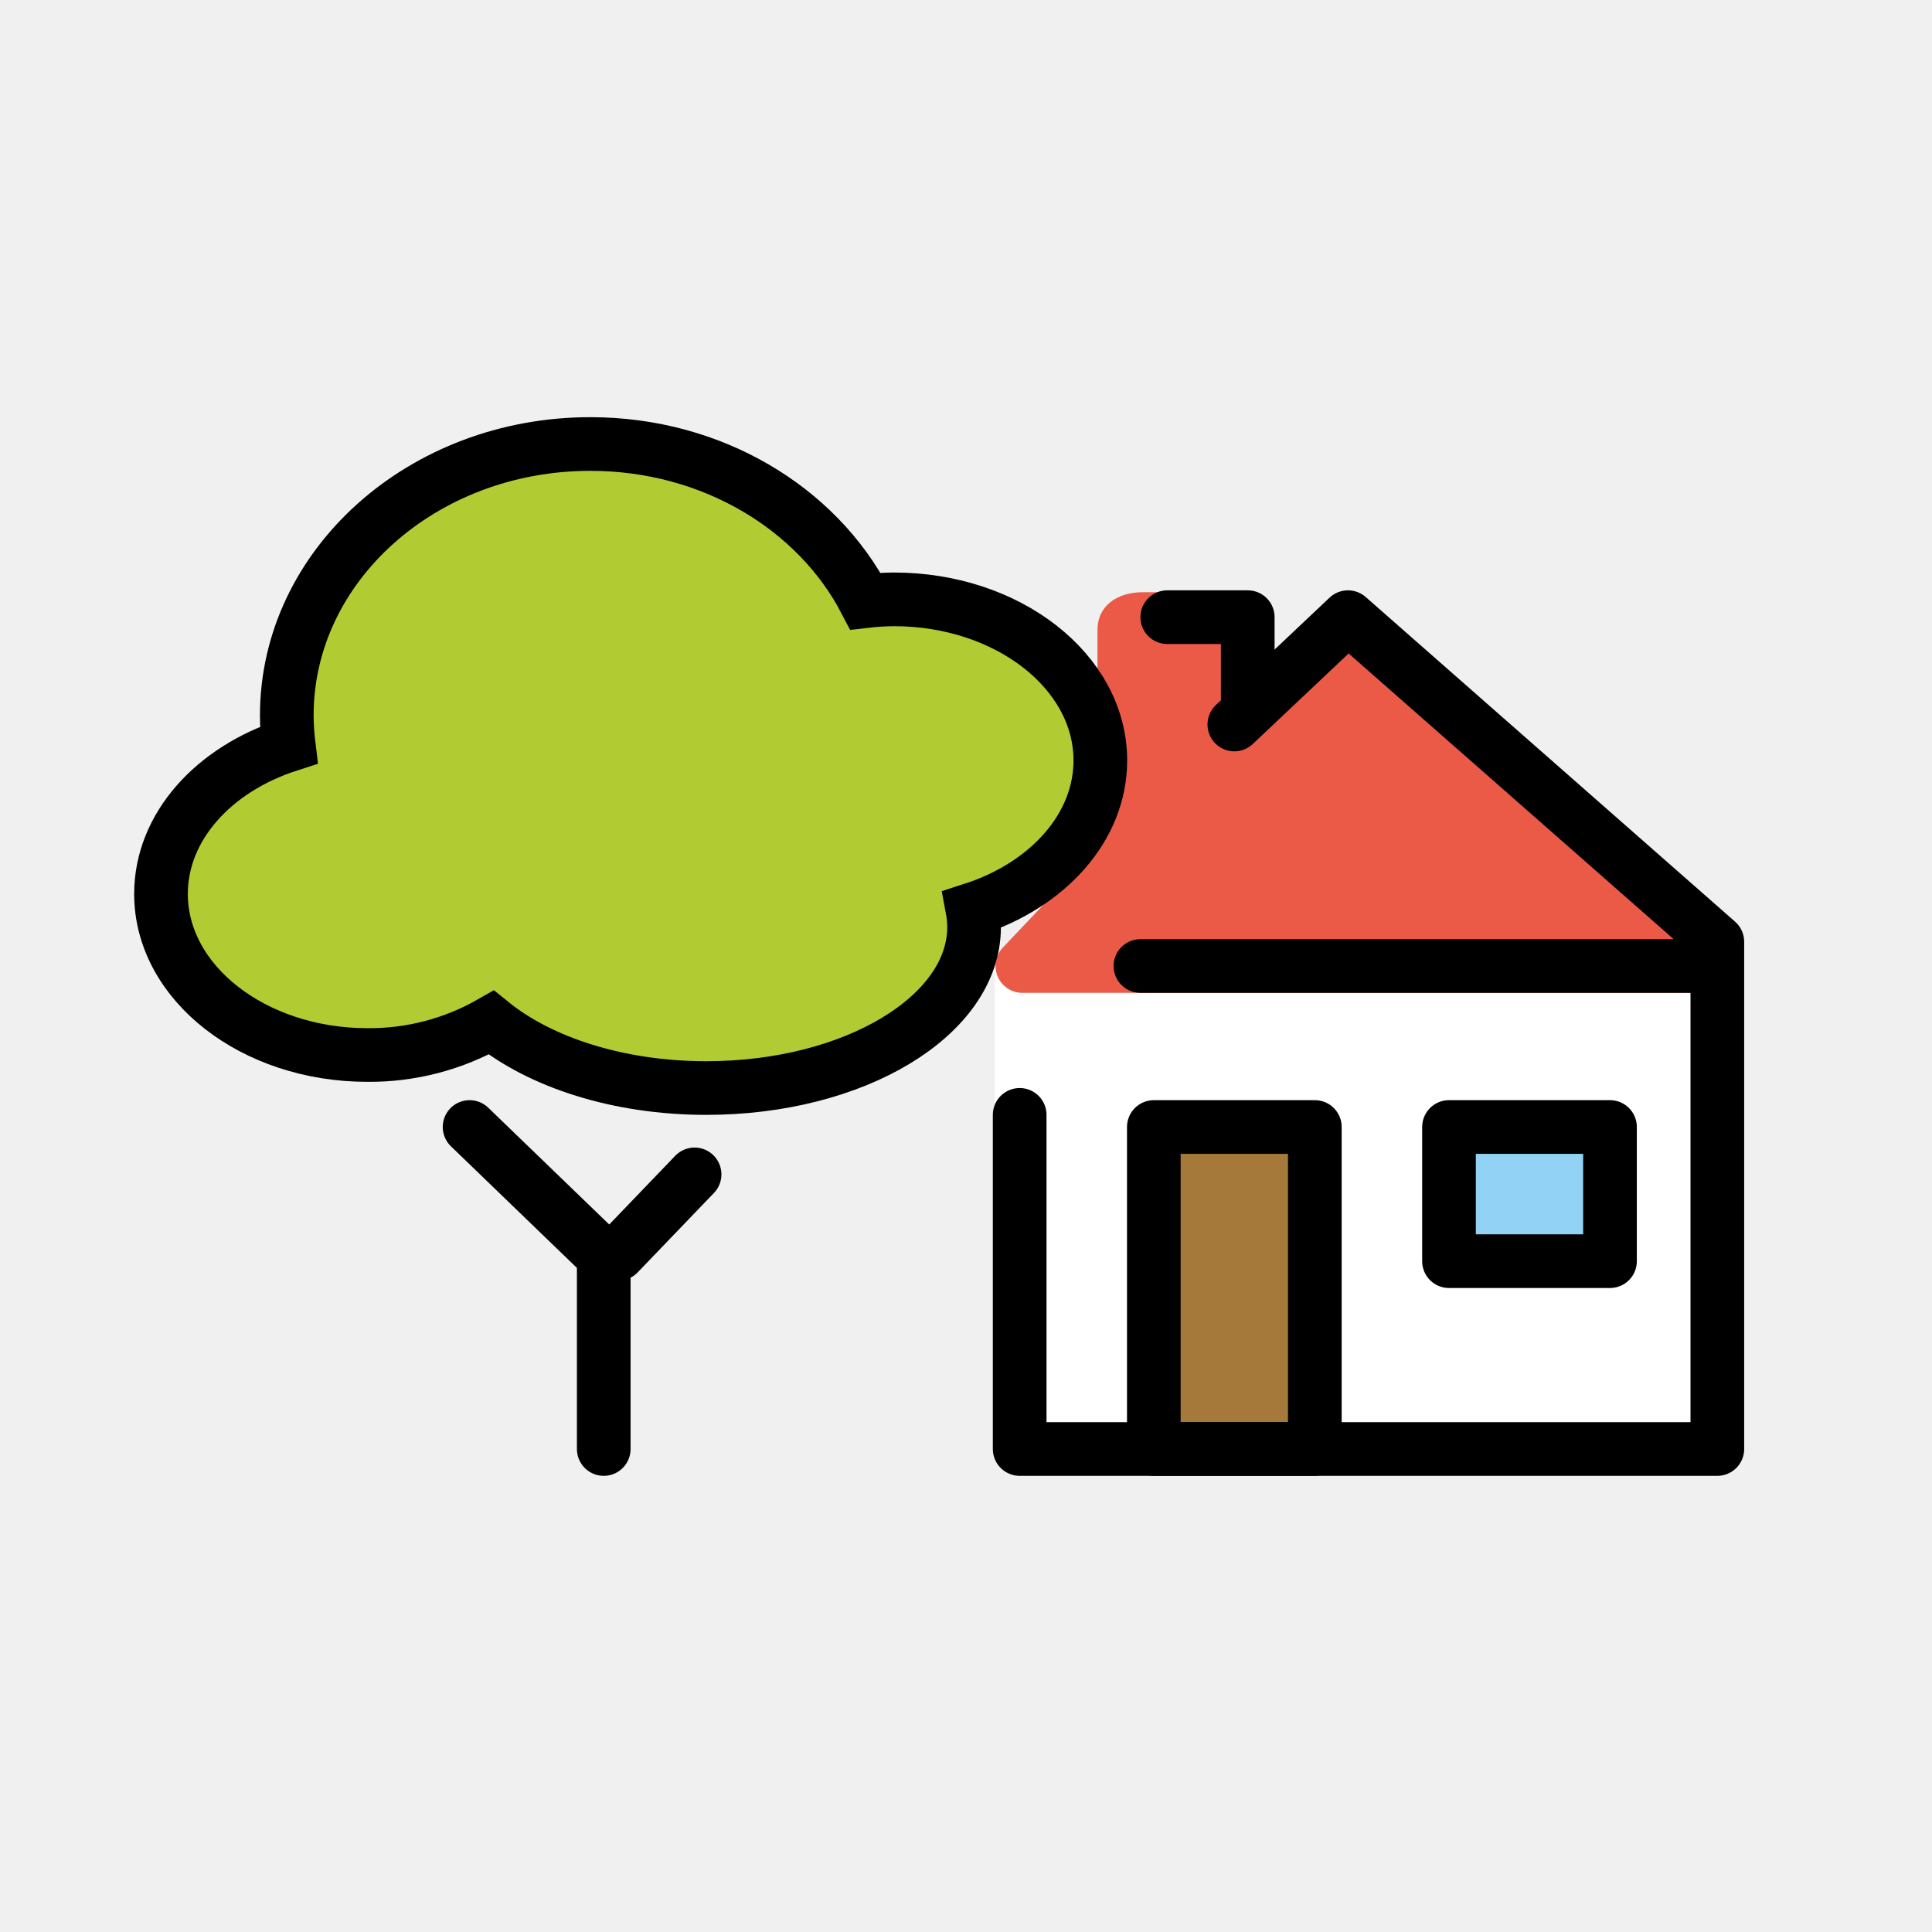
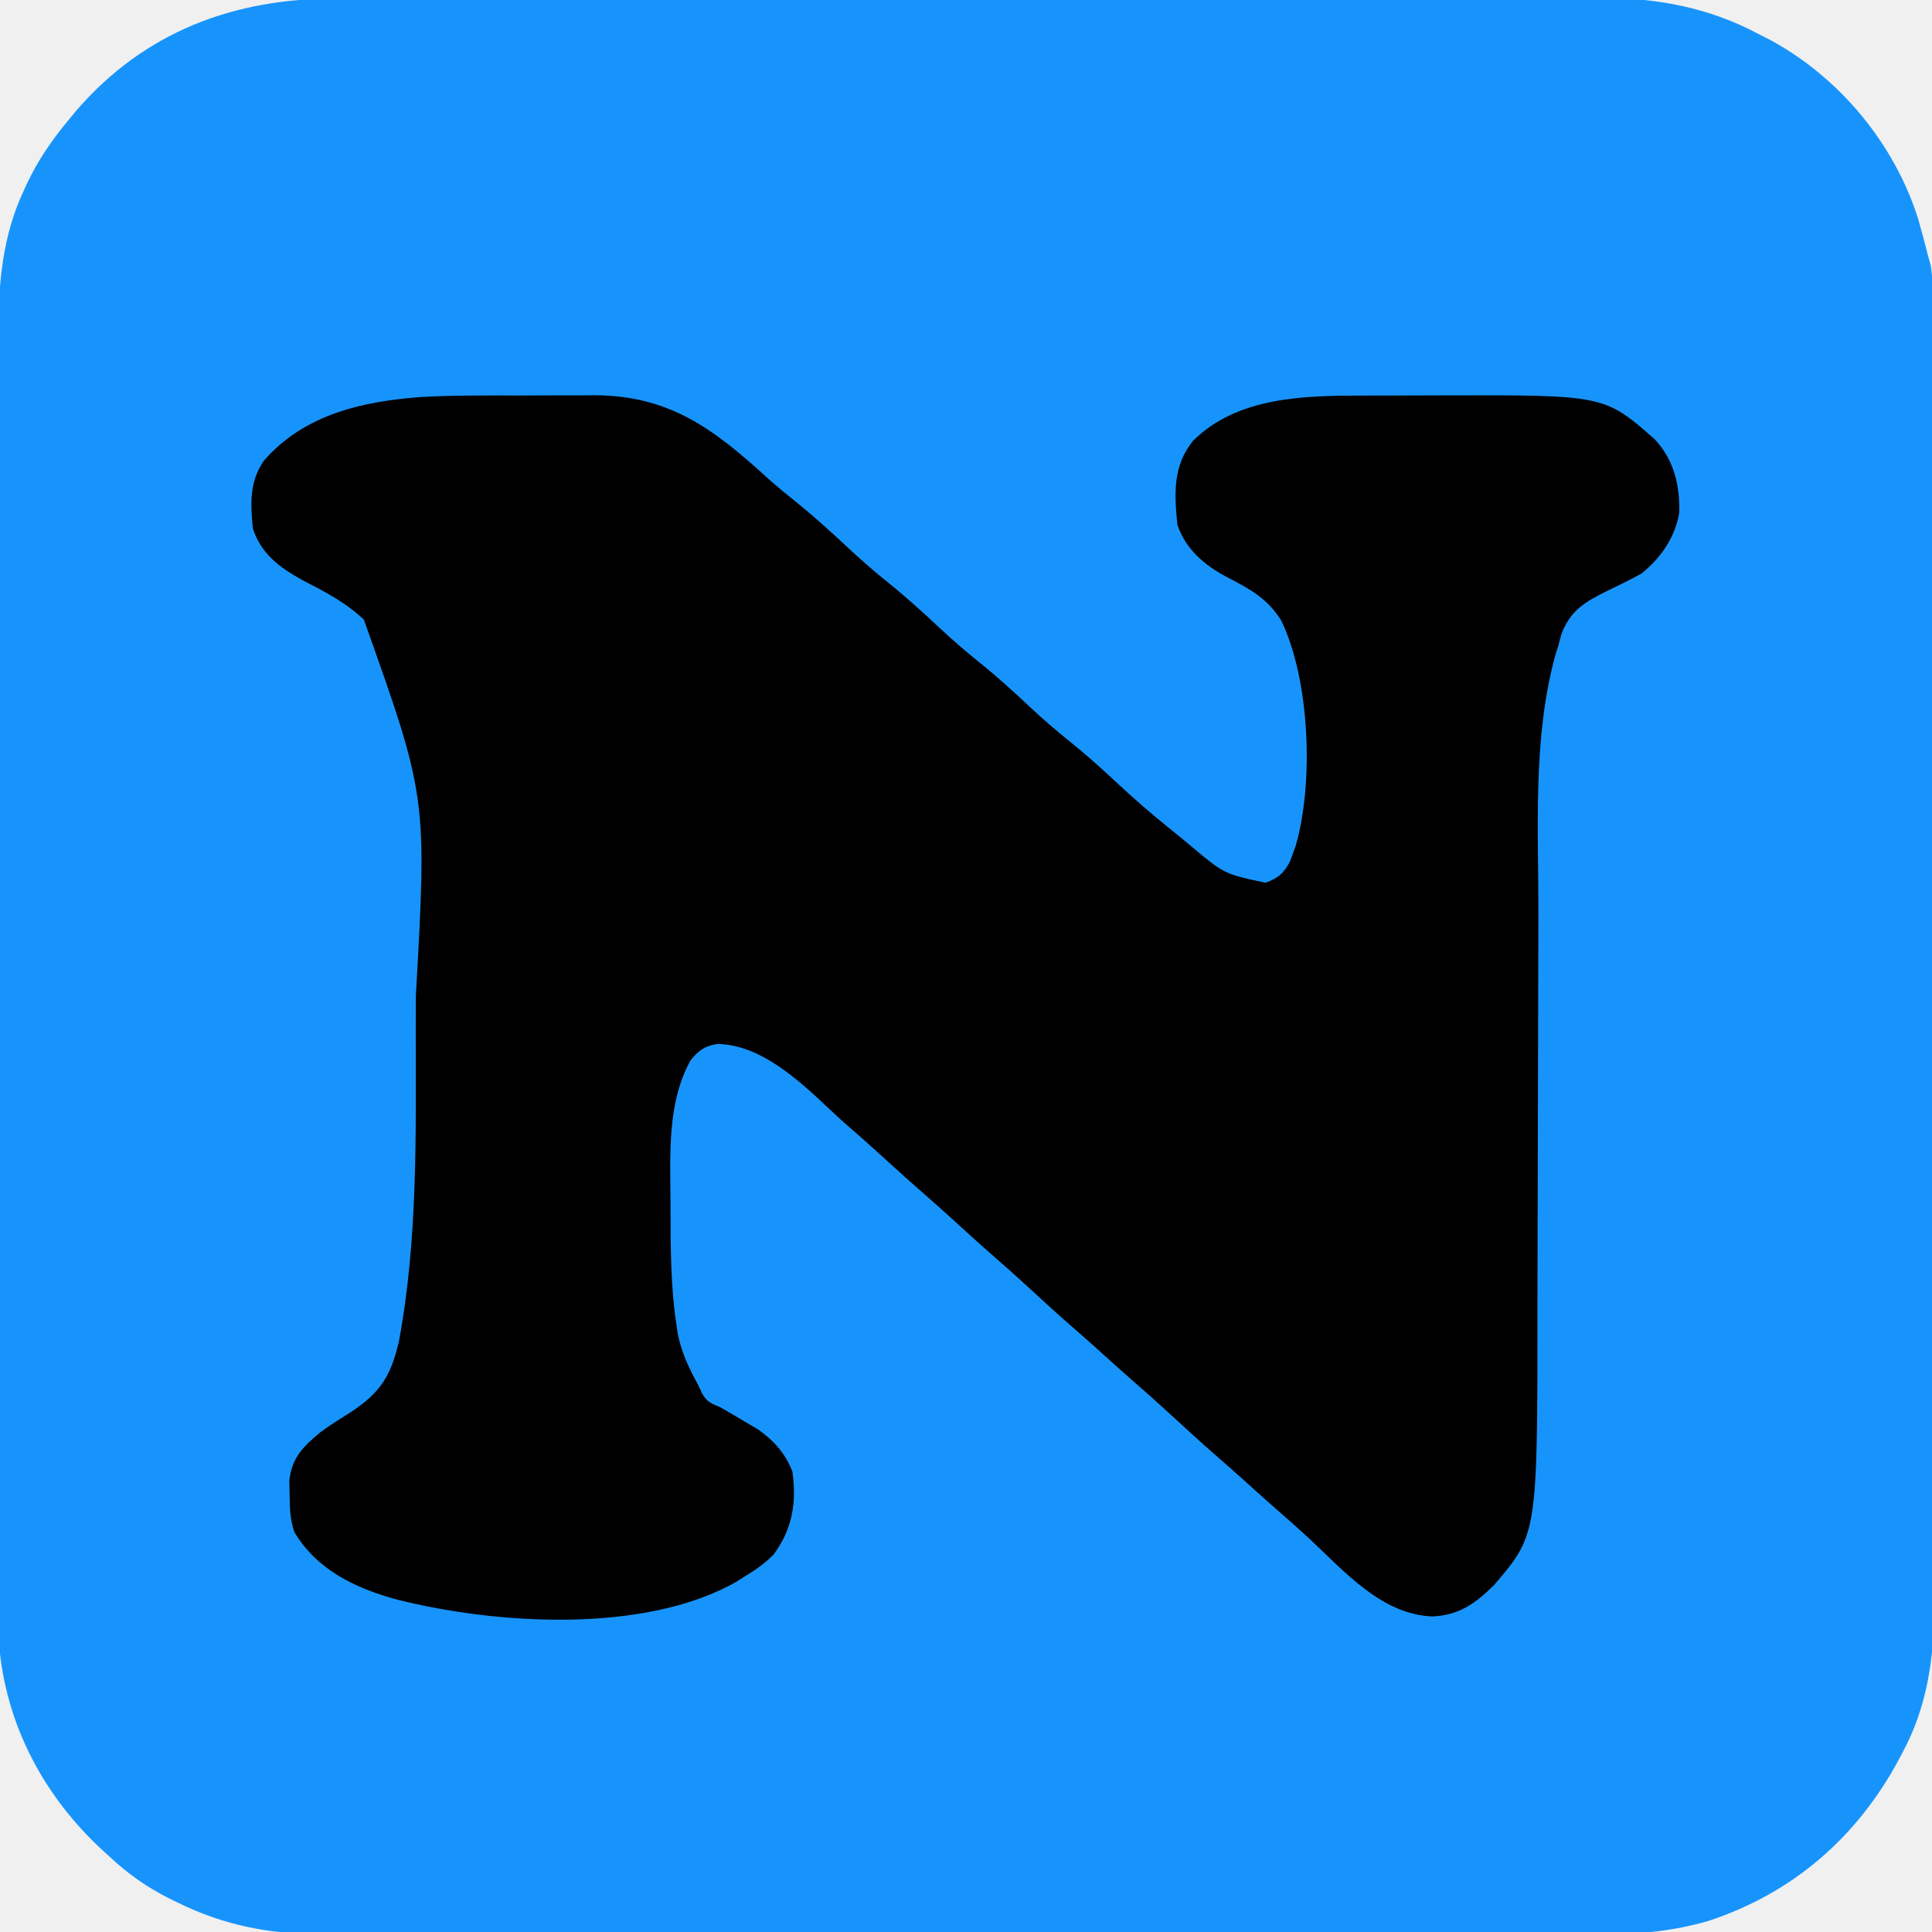
- <svg xmlns="http://www.w3.org/2000/svg" id="emoji" viewBox="0 0 72 72" version="1.1">
-   <g id="color">
-     <rect x="37.075" y="36.053" width="26.884" height="18.114" fill="#FFFFFF" />
-     <polygon fill="#EA5A47" stroke="#EA5A47" stroke-linecap="round" stroke-linejoin="round" stroke-miterlimit="10" stroke-width="2" points="50.235,23.2 38.1,36 63.5,36" />
-     <path fill="#EA5A47" d="M47.3,26l-6.4,6.059v-8.573c0-0.931,0.755-1.416,1.686-1.416h3.028 c0.931,0,1.686,0.485,1.686,1.416C47.3,23.486,47.3,26,47.3,26z" />
-     <rect x="43" y="42" width="6" height="12" fill="#A57939" />
-     <rect x="54" y="42" width="6" height="5" fill="#92D3F5" />
-     <path fill="#B1CC33" d="M41.006,28.339c0-3.312-3.445-6.003-7.694-6.003c-0.355,0.003-0.71,0.025-1.062,0.066 c-1.8-3.455-5.707-5.855-10.25-5.855c-6.248,0-11.312,4.529-11.312,10.114c0.001,0.369,0.025,0.738,0.07,1.104 C7.966,28.666,6,30.81,6,33.314c0,3.312,3.445,6.003,7.694,6.003c1.615,0.014,3.206-0.402,4.614-1.207 c1.818,1.477,4.726,2.438,8.015,2.438c5.511,0,9.978-2.688,9.978-6.003c-0.001-0.219-0.021-0.438-0.061-0.653 C39.036,32.99,41.006,30.845,41.006,28.339z" />
-   </g>
-   <g id="hair" />
-   <g id="skin" />
-   <g id="skin-shadow" />
-   <g id="line">
-     <polyline fill="none" stroke="#000000" stroke-linecap="round" stroke-linejoin="round" stroke-miterlimit="10" stroke-width="2" points="46,27 50.235,23 64,35.098 64,54 38,54 38,41.548" />
-     <rect x="43" y="42" width="6" height="12" fill="none" stroke="#000000" stroke-linecap="round" stroke-linejoin="round" stroke-miterlimit="10" stroke-width="2" />
-     <rect x="54" y="42" width="6" height="5" fill="none" stroke="#000000" stroke-linecap="round" stroke-linejoin="round" stroke-miterlimit="10" stroke-width="2" />
-     <polyline fill="none" stroke="#000000" stroke-linecap="round" stroke-linejoin="round" stroke-miterlimit="10" stroke-width="2" points="43.5,23 46.5,23 46.5,26" />
-     <path fill="none" stroke="#000000" stroke-miterlimit="10" stroke-width="2" d="M31.245,39.34" />
-     <polyline fill="none" stroke="#000000" stroke-linecap="round" stroke-linejoin="round" stroke-width="2" points="22.5,54 22.5,46.827 17.5,42" />
-     <line x1="23.041" x2="25.885" y1="46.727" y2="43.766" fill="none" stroke="#000000" stroke-linecap="round" stroke-linejoin="round" stroke-width="2" />
-     <path fill="none" stroke="#000000" stroke-linecap="round" stroke-miterlimit="10" stroke-width="2" d="M41.006,28.339 c0-3.312-3.445-6.003-7.694-6.003c-0.355,0.003-0.71,0.025-1.062,0.066c-1.8-3.455-5.707-5.855-10.25-5.855 c-6.248,0-11.312,4.529-11.312,10.114c0.001,0.369,0.025,0.738,0.07,1.104C7.966,28.666,6,30.81,6,33.314 c0,3.312,3.445,6.003,7.694,6.003c1.615,0.014,3.206-0.402,4.614-1.207c1.818,1.477,4.726,2.438,8.015,2.438 c5.511,0,9.978-2.688,9.978-6.003c-0.001-0.219-0.021-0.438-0.061-0.653 C39.036,32.99,41.006,30.845,41.006,28.339z" />
-     <line x1="63.5" x2="42.5" y1="36" y2="36" fill="none" stroke="#000000" stroke-linecap="round" stroke-linejoin="round" stroke-miterlimit="10" stroke-width="2" />
-   </g>
+ <svg xmlns="http://www.w3.org/2000/svg" version="1.1" width="512" height="512">
+   <path d="M0 0 C1.501 -0.004 3.003 -0.01 4.504 -0.016 C8.59 -0.031 12.676 -0.027 16.761 -0.019 C21.183 -0.014 25.605 -0.027 30.028 -0.037 C38.675 -0.054 47.323 -0.055 55.971 -0.05 C63.005 -0.046 70.039 -0.047 77.073 -0.053 C78.076 -0.053 79.079 -0.054 80.113 -0.055 C82.152 -0.057 84.191 -0.058 86.23 -0.06 C105.324 -0.073 124.419 -0.068 143.513 -0.056 C160.954 -0.046 178.395 -0.059 195.835 -0.083 C213.775 -0.108 231.714 -0.117 249.654 -0.111 C259.713 -0.107 269.772 -0.109 279.831 -0.127 C288.395 -0.142 296.958 -0.142 305.521 -0.125 C309.884 -0.116 314.247 -0.114 318.609 -0.13 C322.615 -0.143 326.62 -0.138 330.625 -0.119 C332.062 -0.116 333.5 -0.118 334.937 -0.129 C349.594 -0.229 363.607 2.426 376.612 9.388 C377.562 9.867 378.512 10.347 379.491 10.841 C397.947 20.755 412.541 38.259 418.897 58.247 C419.872 61.615 420.777 64.983 421.612 68.388 C421.878 69.278 421.878 69.278 422.149 70.186 C422.745 73.021 422.742 75.684 422.746 78.582 C422.751 79.862 422.755 81.142 422.76 82.461 C422.76 83.885 422.759 85.308 422.759 86.732 C422.762 88.242 422.766 89.752 422.77 91.262 C422.78 95.418 422.784 99.573 422.787 103.729 C422.791 108.209 422.8 112.69 422.809 117.17 C422.829 127.995 422.839 138.82 422.848 149.646 C422.852 154.746 422.857 159.847 422.863 164.947 C422.88 181.908 422.894 198.87 422.901 215.831 C422.903 220.233 422.905 224.635 422.907 229.037 C422.908 230.131 422.908 231.225 422.909 232.353 C422.917 250.06 422.942 267.767 422.975 285.474 C423.008 303.663 423.026 321.852 423.029 340.041 C423.031 350.249 423.04 360.458 423.065 370.666 C423.087 379.364 423.095 388.062 423.086 396.76 C423.081 401.194 423.083 405.627 423.102 410.06 C423.12 414.129 423.119 418.198 423.103 422.267 C423.101 423.729 423.105 425.191 423.117 426.653 C423.218 439.817 421.206 452.984 414.862 464.7 C414.516 465.36 414.17 466.02 413.814 466.699 C402.725 487.34 385.699 502.115 363.335 509.465 C354.076 512.126 345.53 512.96 335.862 512.896 C334.334 512.9 332.806 512.907 331.277 512.915 C327.121 512.931 322.966 512.923 318.81 512.911 C314.311 512.901 309.812 512.916 305.313 512.926 C296.517 512.944 287.721 512.94 278.924 512.929 C271.771 512.92 264.619 512.919 257.466 512.923 C256.445 512.924 255.425 512.924 254.373 512.925 C252.299 512.926 250.226 512.927 248.152 512.929 C228.737 512.94 209.323 512.927 189.908 512.905 C173.272 512.888 156.636 512.891 140.001 512.909 C120.652 512.931 101.304 512.939 81.955 512.927 C79.89 512.925 77.824 512.924 75.758 512.923 C74.742 512.922 73.726 512.922 72.679 512.921 C65.54 512.918 58.401 512.923 51.262 512.933 C42.554 512.944 33.847 512.941 25.139 512.92 C20.702 512.909 16.264 512.905 11.827 512.918 C7.756 512.93 3.685 512.924 -0.386 512.902 C-1.85 512.898 -3.313 512.9 -4.777 512.91 C-18.054 512.992 -30.224 510.522 -42.201 504.638 C-42.914 504.292 -43.628 503.946 -44.363 503.59 C-50.388 500.571 -55.464 497.006 -60.388 492.388 C-60.866 491.955 -61.344 491.522 -61.836 491.076 C-77.702 476.627 -88.027 457.317 -89.667 435.718 C-89.771 431.793 -89.789 427.874 -89.769 423.948 C-89.772 422.441 -89.777 420.934 -89.783 419.427 C-89.796 415.326 -89.79 411.226 -89.78 407.124 C-89.773 402.686 -89.784 398.248 -89.792 393.809 C-89.805 385.13 -89.803 376.451 -89.794 367.771 C-89.787 360.713 -89.786 353.655 -89.789 346.597 C-89.79 345.59 -89.79 344.583 -89.791 343.546 C-89.792 341.501 -89.793 339.455 -89.794 337.409 C-89.802 318.252 -89.793 299.096 -89.776 279.939 C-89.763 263.524 -89.765 247.11 -89.779 230.695 C-89.795 211.606 -89.801 192.516 -89.792 173.427 C-89.791 171.388 -89.79 169.35 -89.789 167.312 C-89.789 165.808 -89.789 165.808 -89.788 164.274 C-89.785 157.23 -89.79 150.186 -89.797 143.142 C-89.805 134.55 -89.803 125.957 -89.787 117.365 C-89.779 112.986 -89.776 108.608 -89.786 104.229 C-89.795 100.212 -89.79 96.194 -89.774 92.177 C-89.771 90.733 -89.772 89.289 -89.78 87.845 C-89.839 75.285 -88.586 62.656 -83.201 51.138 C-82.899 50.475 -82.598 49.812 -82.288 49.129 C-79.386 42.979 -75.735 37.618 -71.388 32.388 C-70.676 31.525 -69.965 30.663 -69.232 29.774 C-51.142 8.786 -27.355 -0.126 0 0 Z " fill="#1794FC" transform="translate(89.38802,-0.3876801)" />
+   <path d="M0 0 C3.396 -0.002 6.792 -0.02 10.189 -0.039 C12.376 -0.042 14.562 -0.044 16.749 -0.045 C18.251 -0.056 18.251 -0.056 19.783 -0.067 C39.692 -0.003 51.387 8.891 65.652 21.912 C68.214 24.192 70.844 26.35 73.519 28.498 C78.333 32.389 82.856 36.515 87.37 40.743 C90.717 43.861 94.136 46.821 97.706 49.685 C102.467 53.505 106.919 57.575 111.37 61.744 C114.717 64.861 118.136 67.821 121.706 70.685 C126.467 74.505 130.919 78.575 135.37 82.744 C138.717 85.861 142.136 88.821 145.706 91.685 C149.873 95.028 153.81 98.537 157.706 102.185 C162.518 106.684 167.438 110.971 172.585 115.088 C174.342 116.493 176.079 117.924 177.796 119.377 C186.632 126.785 186.632 126.785 197.581 129.123 C200.902 127.937 202.541 126.518 204.12 123.353 C204.355 122.7 204.59 122.046 204.831 121.373 C205.071 120.727 205.311 120.081 205.558 119.416 C210.431 102.655 209.36 75.207 201.671 59.494 C198.101 53.868 193.529 51.31 187.706 48.31 C181.582 45.113 176.443 40.895 174.206 34.185 C173.429 25.983 172.976 18.674 178.39 11.978 C190.159 0.361 207.67 0.034 223.214 0.017 C224.338 0.014 225.463 0.011 226.621 0.007 C228.989 0.002 231.358 -0 233.726 0 C237.3 -0.002 240.874 -0.02 244.448 -0.039 C287.404 -0.146 287.404 -0.146 300.82 11.685 C305.82 17.095 307.472 23.951 307.206 31.185 C306.071 37.711 302.309 43.086 297.206 47.185 C294.388 48.761 291.486 50.152 288.581 51.56 C282.496 54.568 278.316 56.796 275.913 63.494 C275.68 64.382 275.447 65.27 275.206 66.185 C274.921 67.104 274.637 68.024 274.343 68.97 C268.399 90.802 269.908 114.546 269.9 136.961 C269.896 141.743 269.878 146.526 269.861 151.309 C269.812 165.487 269.781 179.666 269.759 193.844 C269.743 204.89 269.72 215.937 269.676 226.983 C269.658 231.721 269.646 236.459 269.648 241.198 C269.663 301.764 269.663 301.764 258.206 315.185 C253.255 320.077 249.064 323.167 241.956 323.56 C228.347 323.155 218.37 311.464 209.019 302.783 C206.124 300.109 203.176 297.509 200.198 294.927 C196.977 292.111 193.812 289.232 190.636 286.365 C188.55 284.494 186.448 282.646 184.331 280.81 C180.365 277.358 176.501 273.798 172.633 270.237 C169.199 267.081 165.722 263.983 162.198 260.927 C158.977 258.111 155.812 255.232 152.636 252.365 C150.55 250.494 148.448 248.646 146.331 246.81 C142.365 243.357 138.499 239.797 134.631 236.235 C131.22 233.1 127.765 230.028 124.265 226.994 C121.717 224.755 119.212 222.471 116.706 220.185 C113.565 217.321 110.415 214.473 107.206 211.685 C103.997 208.897 100.847 206.05 97.706 203.185 C93.914 199.727 90.096 196.307 86.21 192.955 C84.776 191.689 83.37 190.39 81.984 189.072 C74.065 181.617 63.76 171.948 52.261 171.853 C48.864 172.402 47.38 173.551 45.206 176.185 C38.961 187.519 39.842 201.077 39.894 213.623 C39.895 214.513 39.897 215.403 39.898 216.32 C39.929 226.315 39.968 236.279 41.456 246.185 C41.565 246.917 41.675 247.648 41.787 248.402 C42.722 253.509 44.762 257.679 47.206 262.185 C47.542 262.902 47.879 263.618 48.225 264.356 C49.523 266.775 50.7 267.099 53.206 268.185 C55.387 269.432 57.552 270.706 59.706 271.998 C60.83 272.664 61.954 273.331 63.113 274.017 C67.282 276.939 70.379 280.391 72.206 285.185 C73.356 293.442 72.191 300.426 67.206 307.185 C64.751 309.614 62.168 311.423 59.206 313.185 C58.635 313.551 58.064 313.917 57.476 314.295 C33.061 328.308 -6.858 325.701 -33.203 318.928 C-44.034 315.88 -53.912 311.058 -59.794 301.185 C-60.943 297.739 -60.998 294.942 -61.044 291.31 C-61.082 289.489 -61.082 289.489 -61.122 287.631 C-60.549 281.617 -57.45 278.535 -53.024 274.845 C-50.331 272.841 -47.511 271.097 -44.669 269.31 C-36.922 264.165 -34.239 259.796 -32.106 250.81 C-27.044 223.783 -27.605 196.04 -27.608 168.648 C-27.608 165.47 -27.602 162.292 -27.588 159.113 C-24.624 106.429 -24.624 106.429 -41.372 59.388 C-46.229 54.776 -51.819 51.94 -57.727 48.873 C-63.699 45.586 -68.685 41.882 -70.794 35.185 C-71.431 28.667 -71.707 22.718 -67.794 17.185 C-57.065 4.966 -41.737 1.532 -26.104 0.393 C-17.416 -0.091 -8.698 -0.001 0 0 Z " fill="#000000" transform="translate(137.7937,104.8147)" />
</svg>
